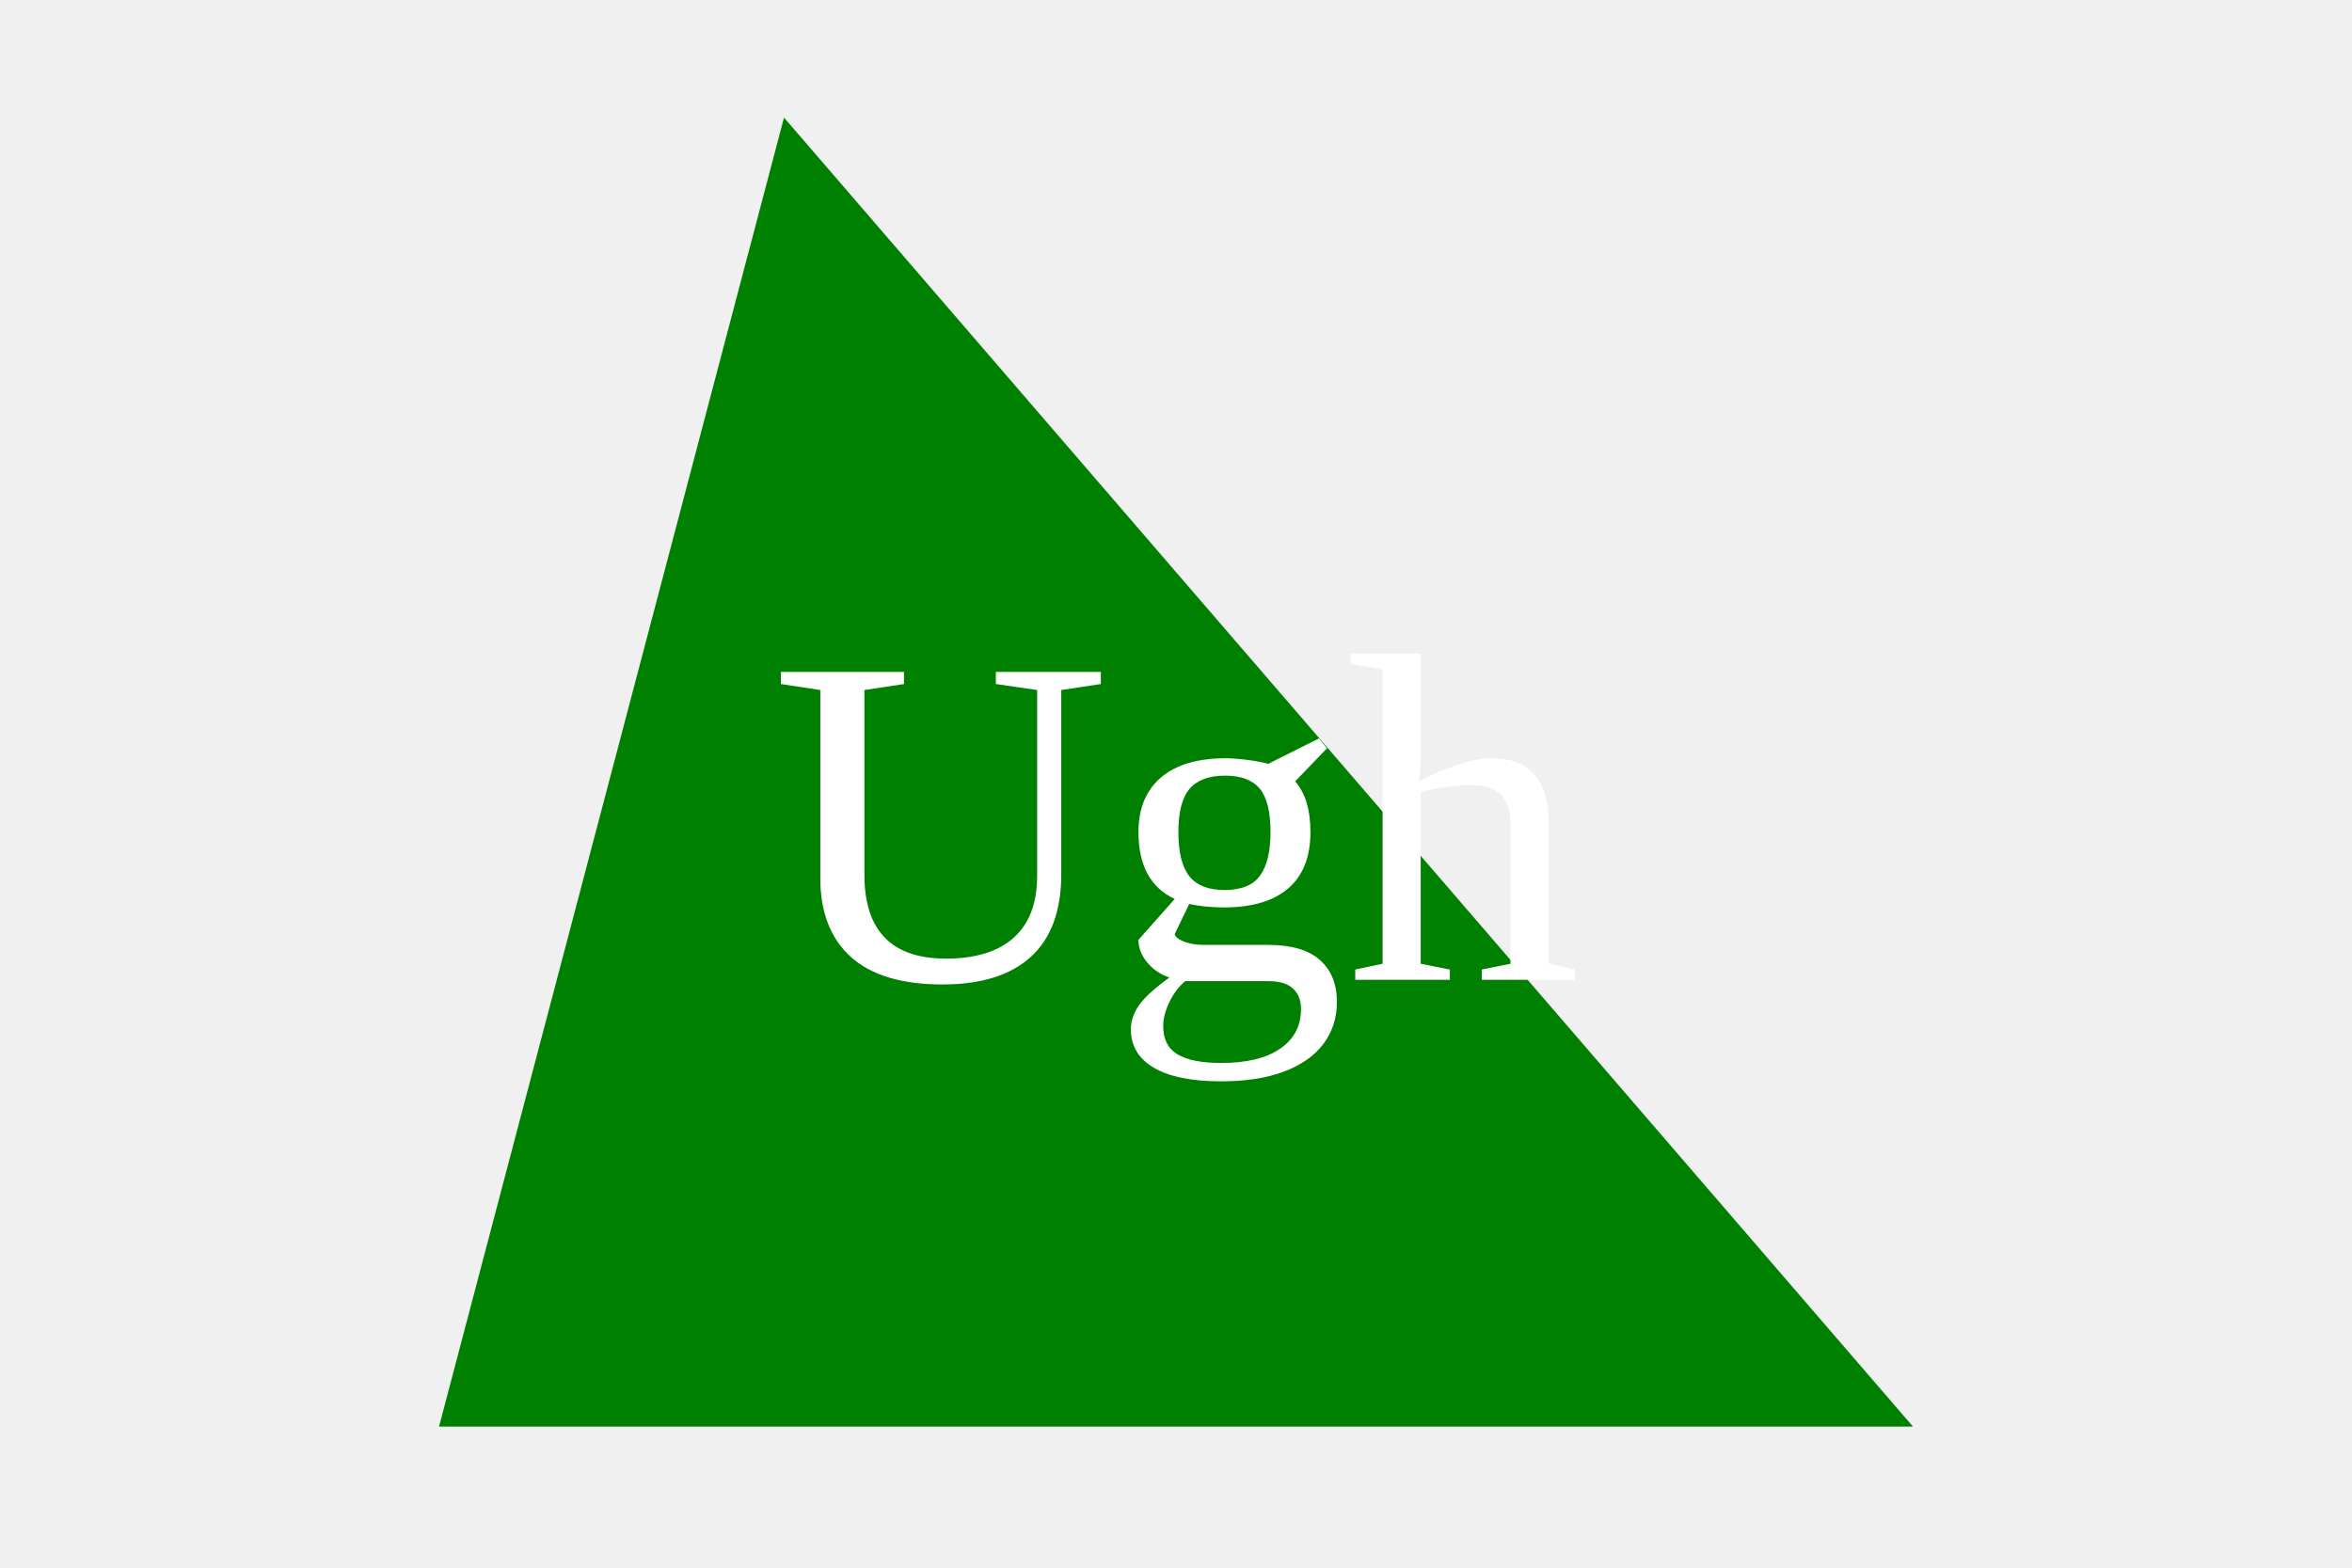
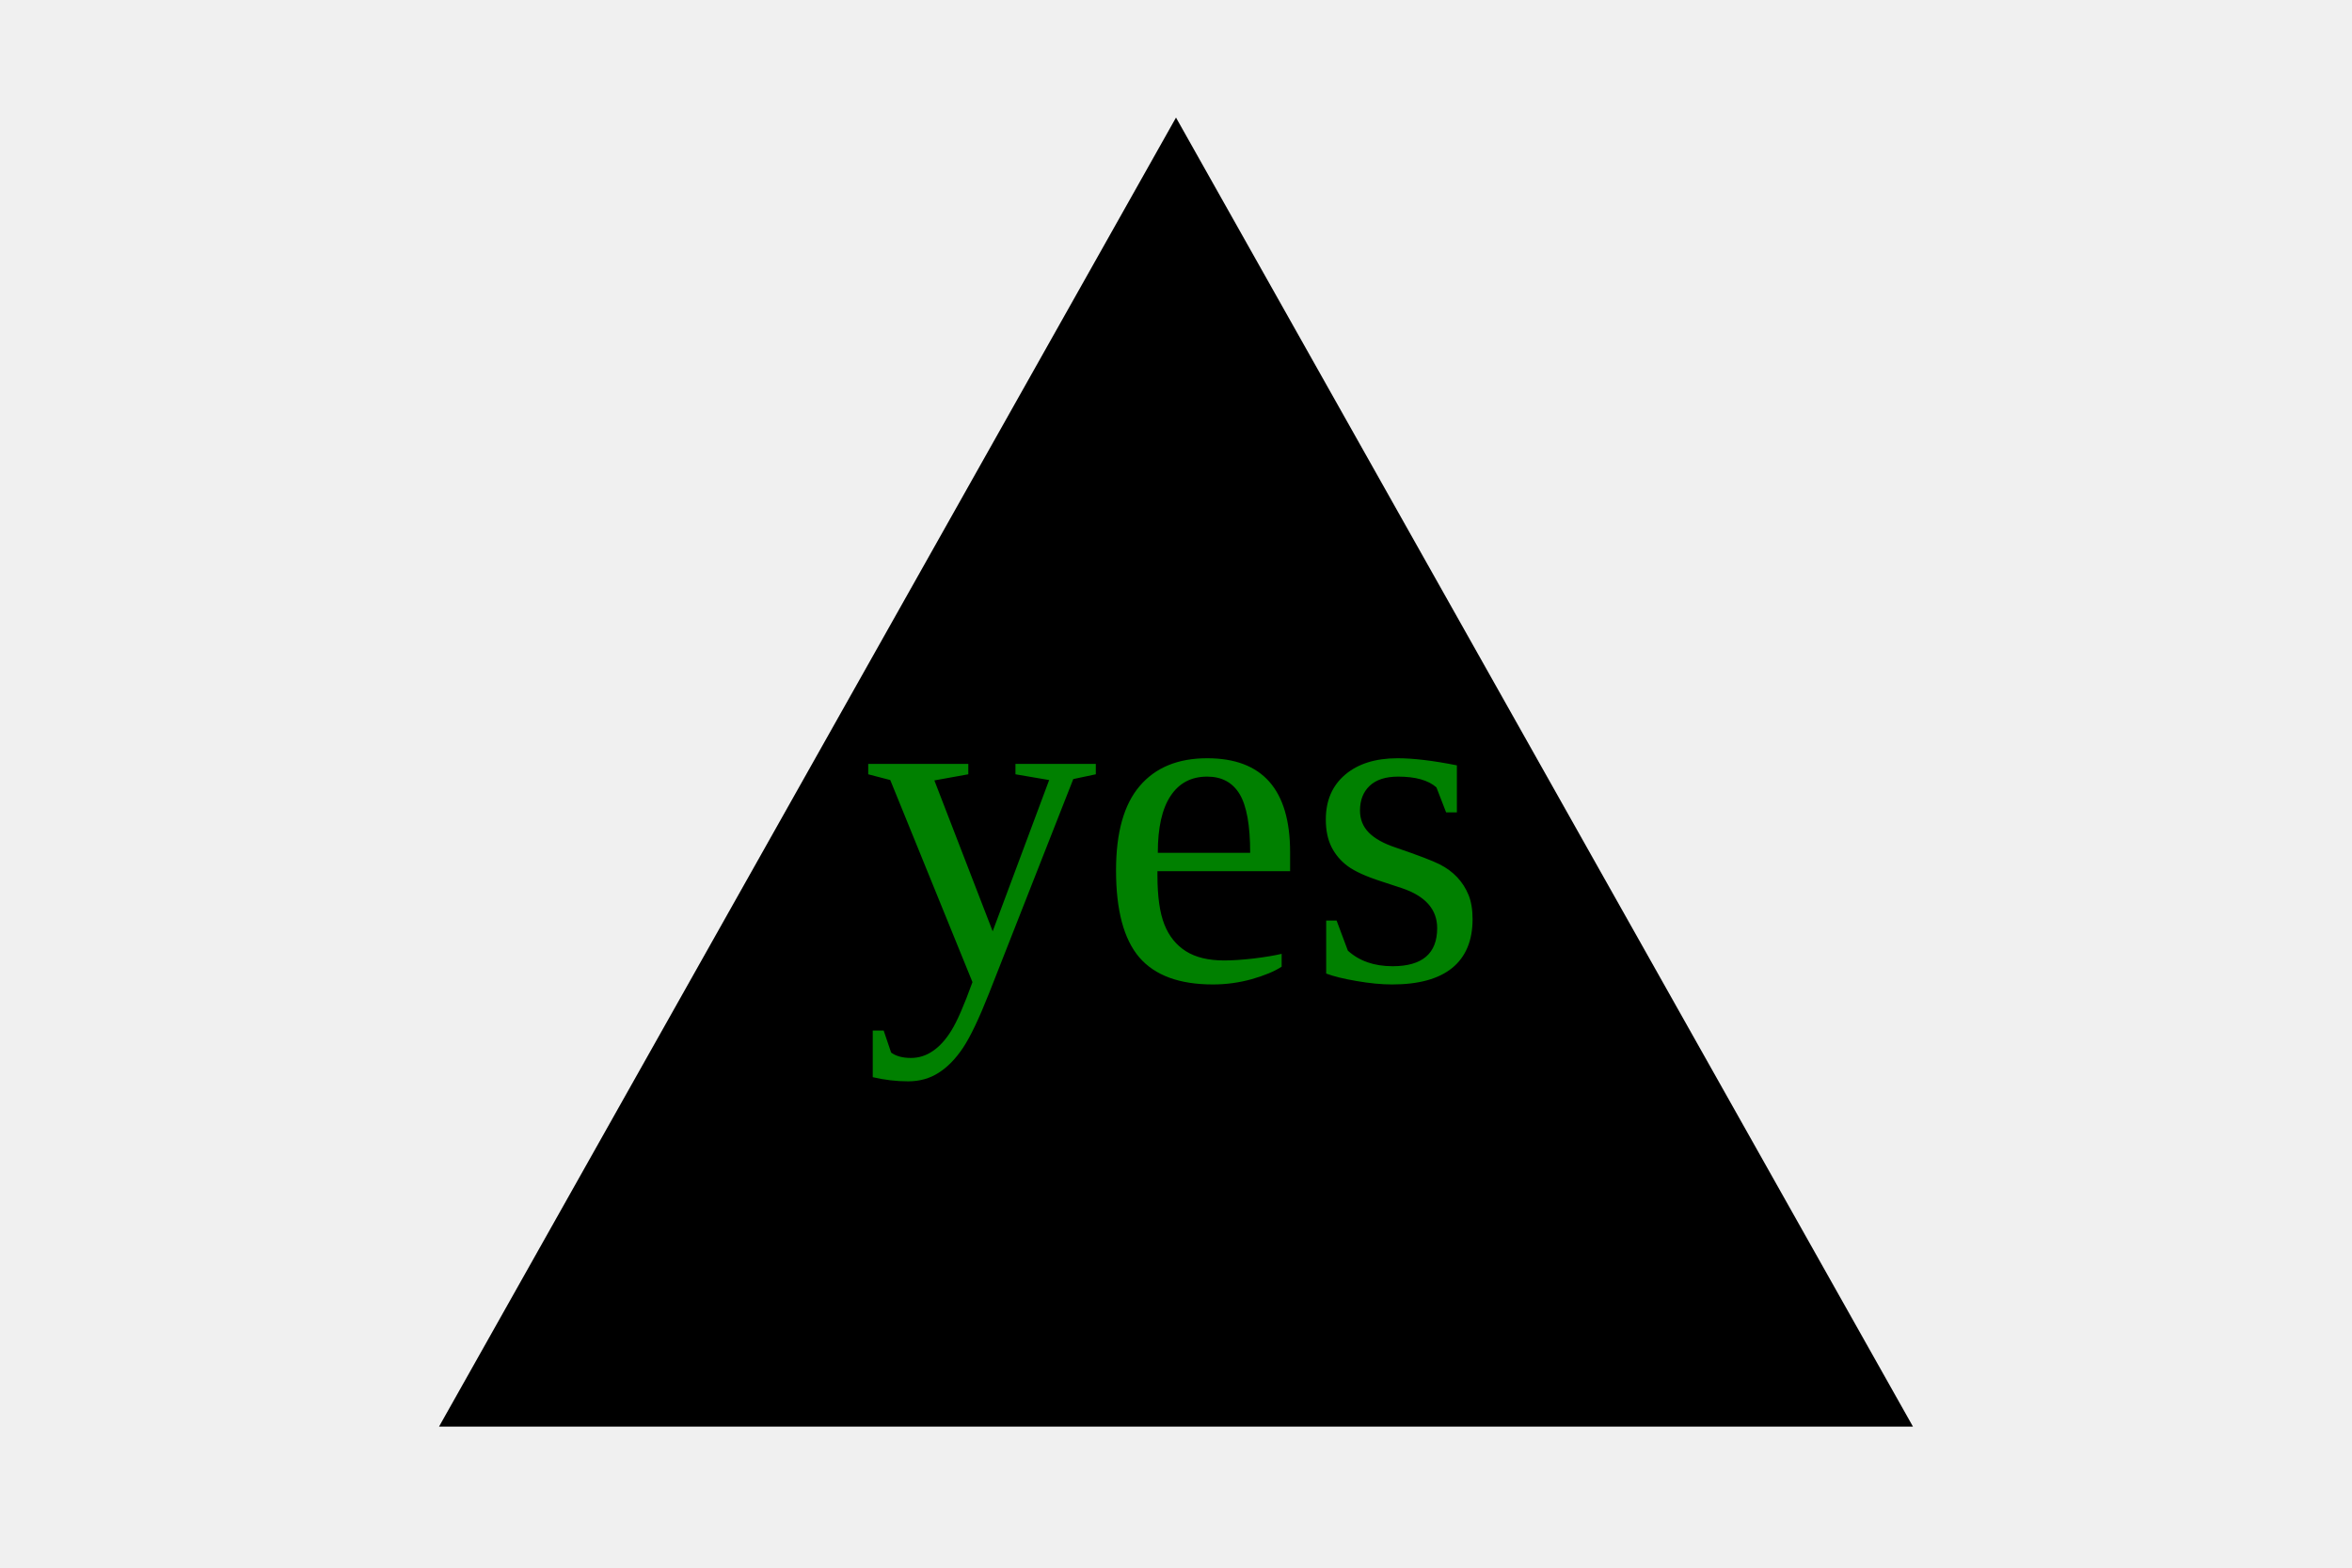
<svg xmlns="http://www.w3.org/2000/svg" version="1.1" width="300" height="200">
-   <polygon points="100, 15 244, 182 56, 182" fill="green" />
-   <text x="150" y="125" font-size="60" text-anchor="middle" fill="white">Ugh </text>
+   <polygon points="150, 15 244, 182 56, 182" fill="black" />
+   <text x="150" y="125" font-size="60" text-anchor="middle" fill="green">yes </text>
</svg>
